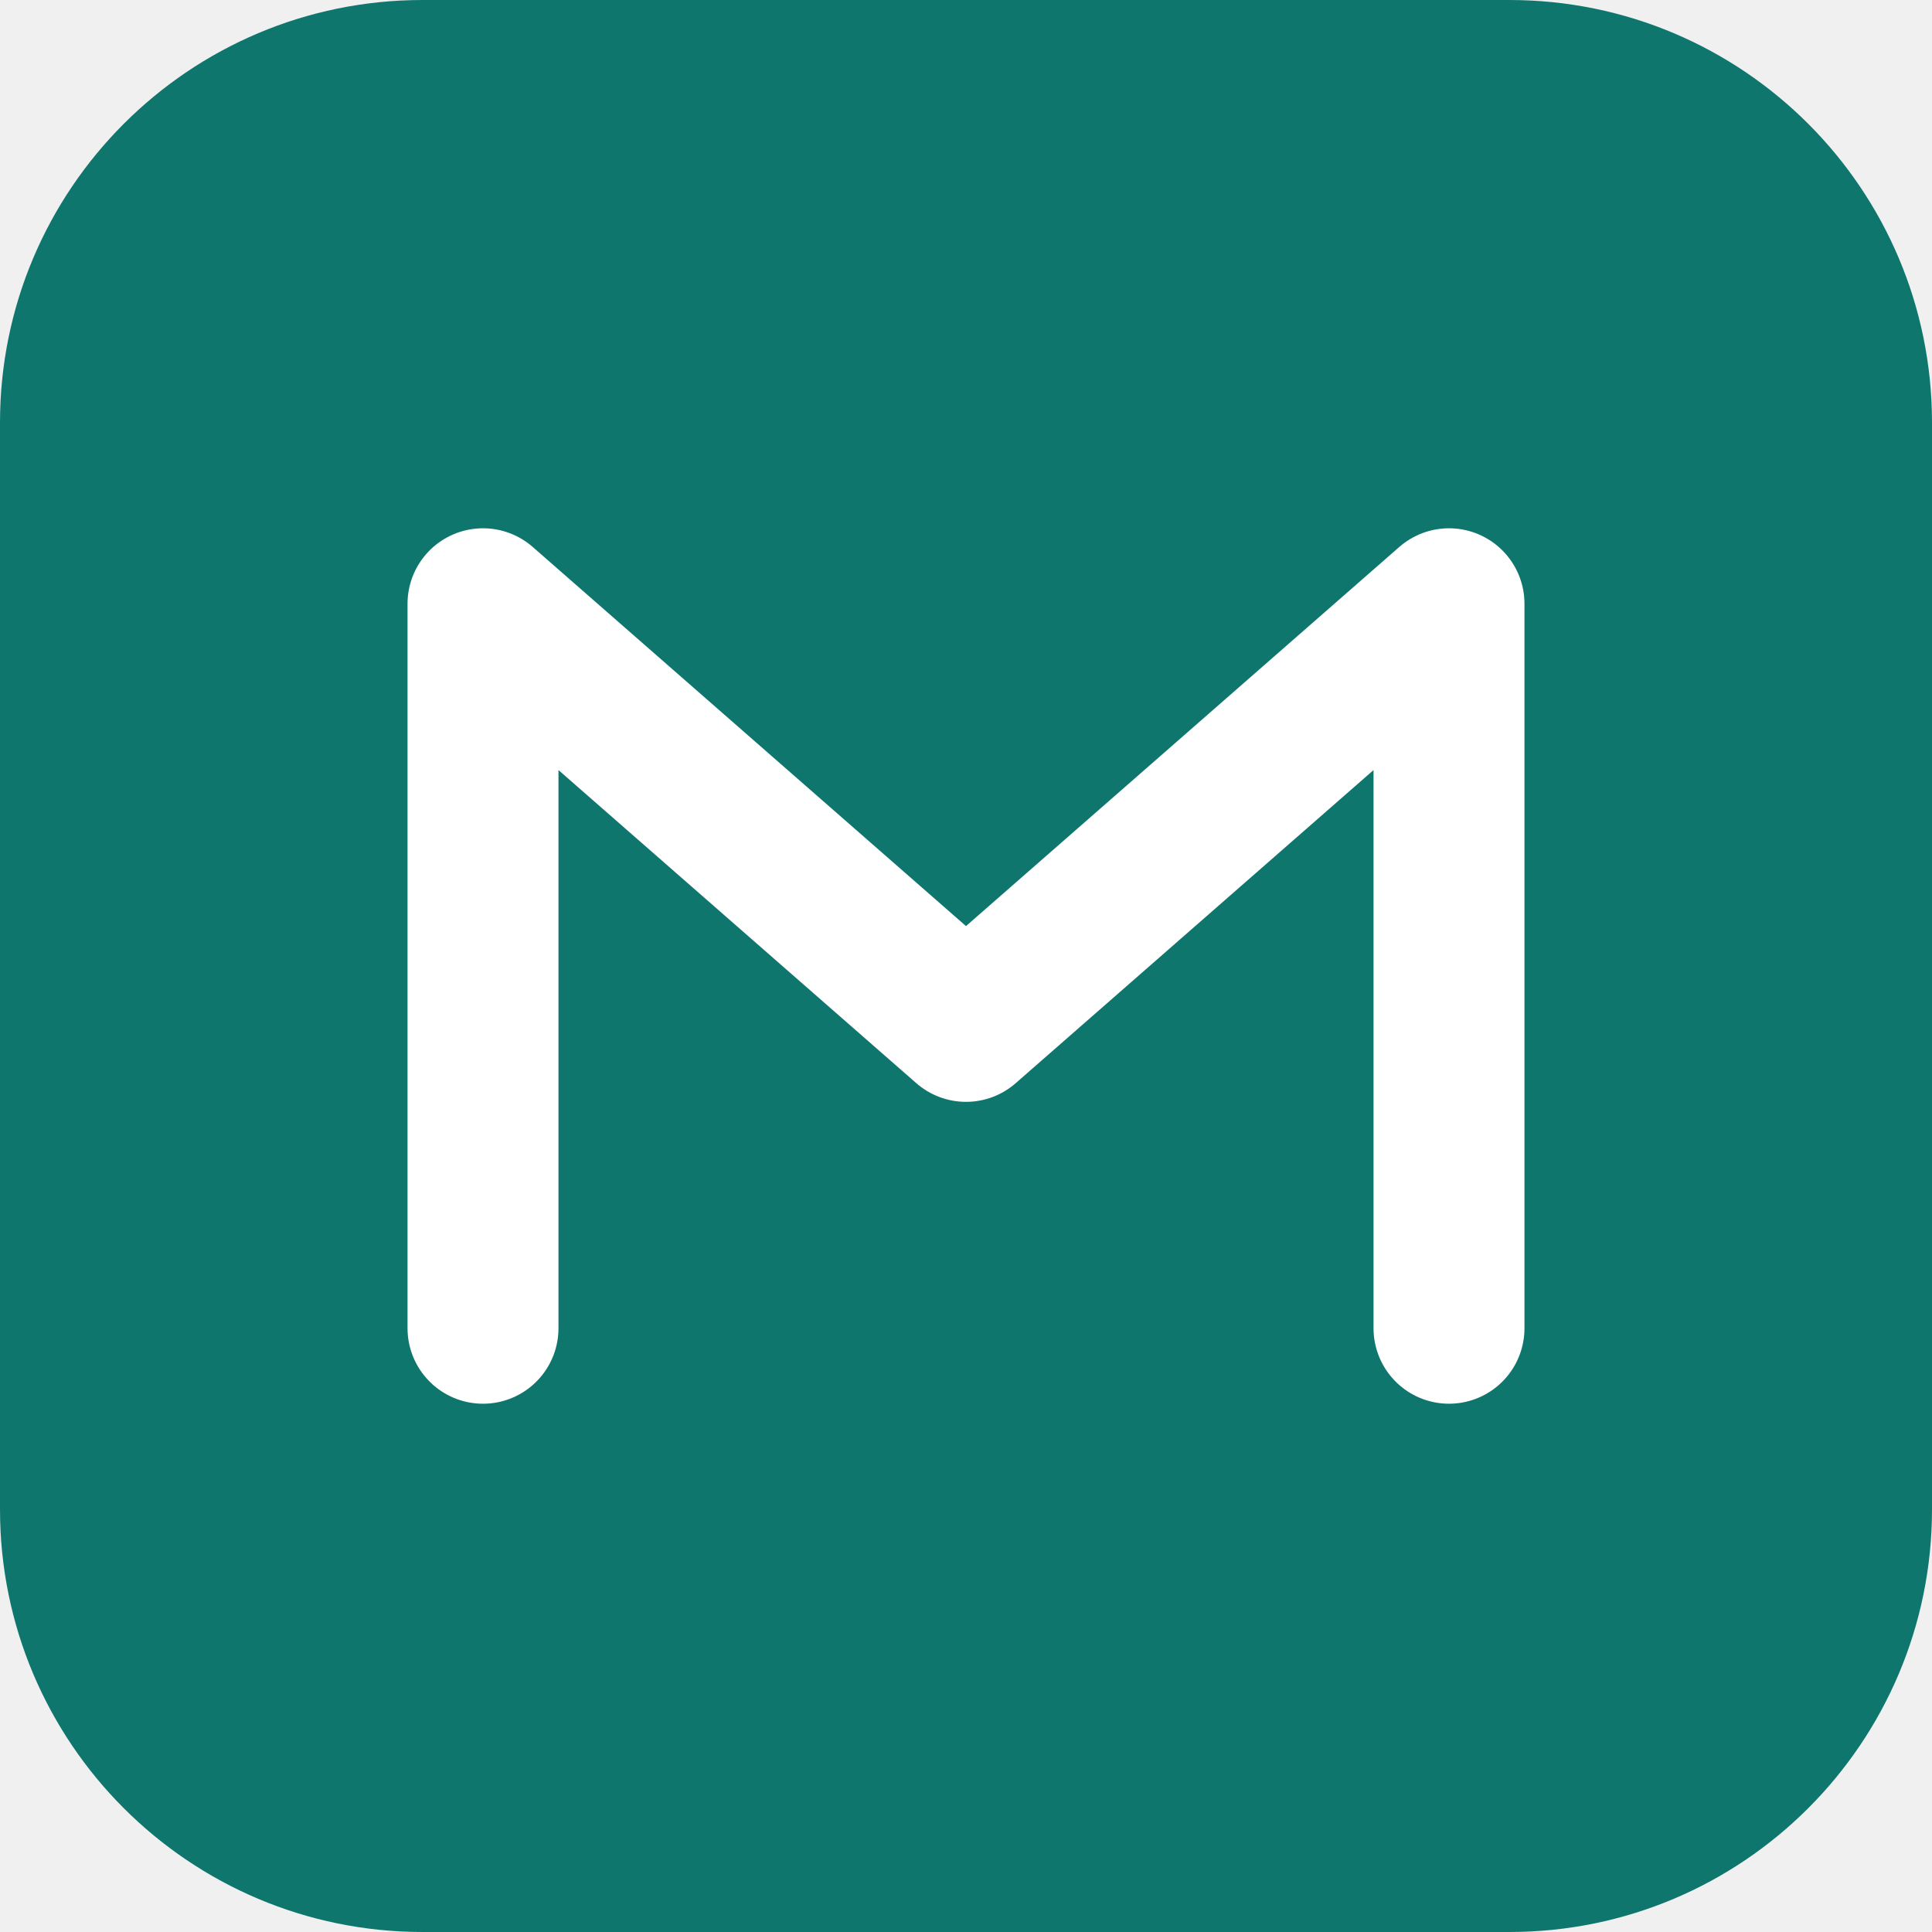
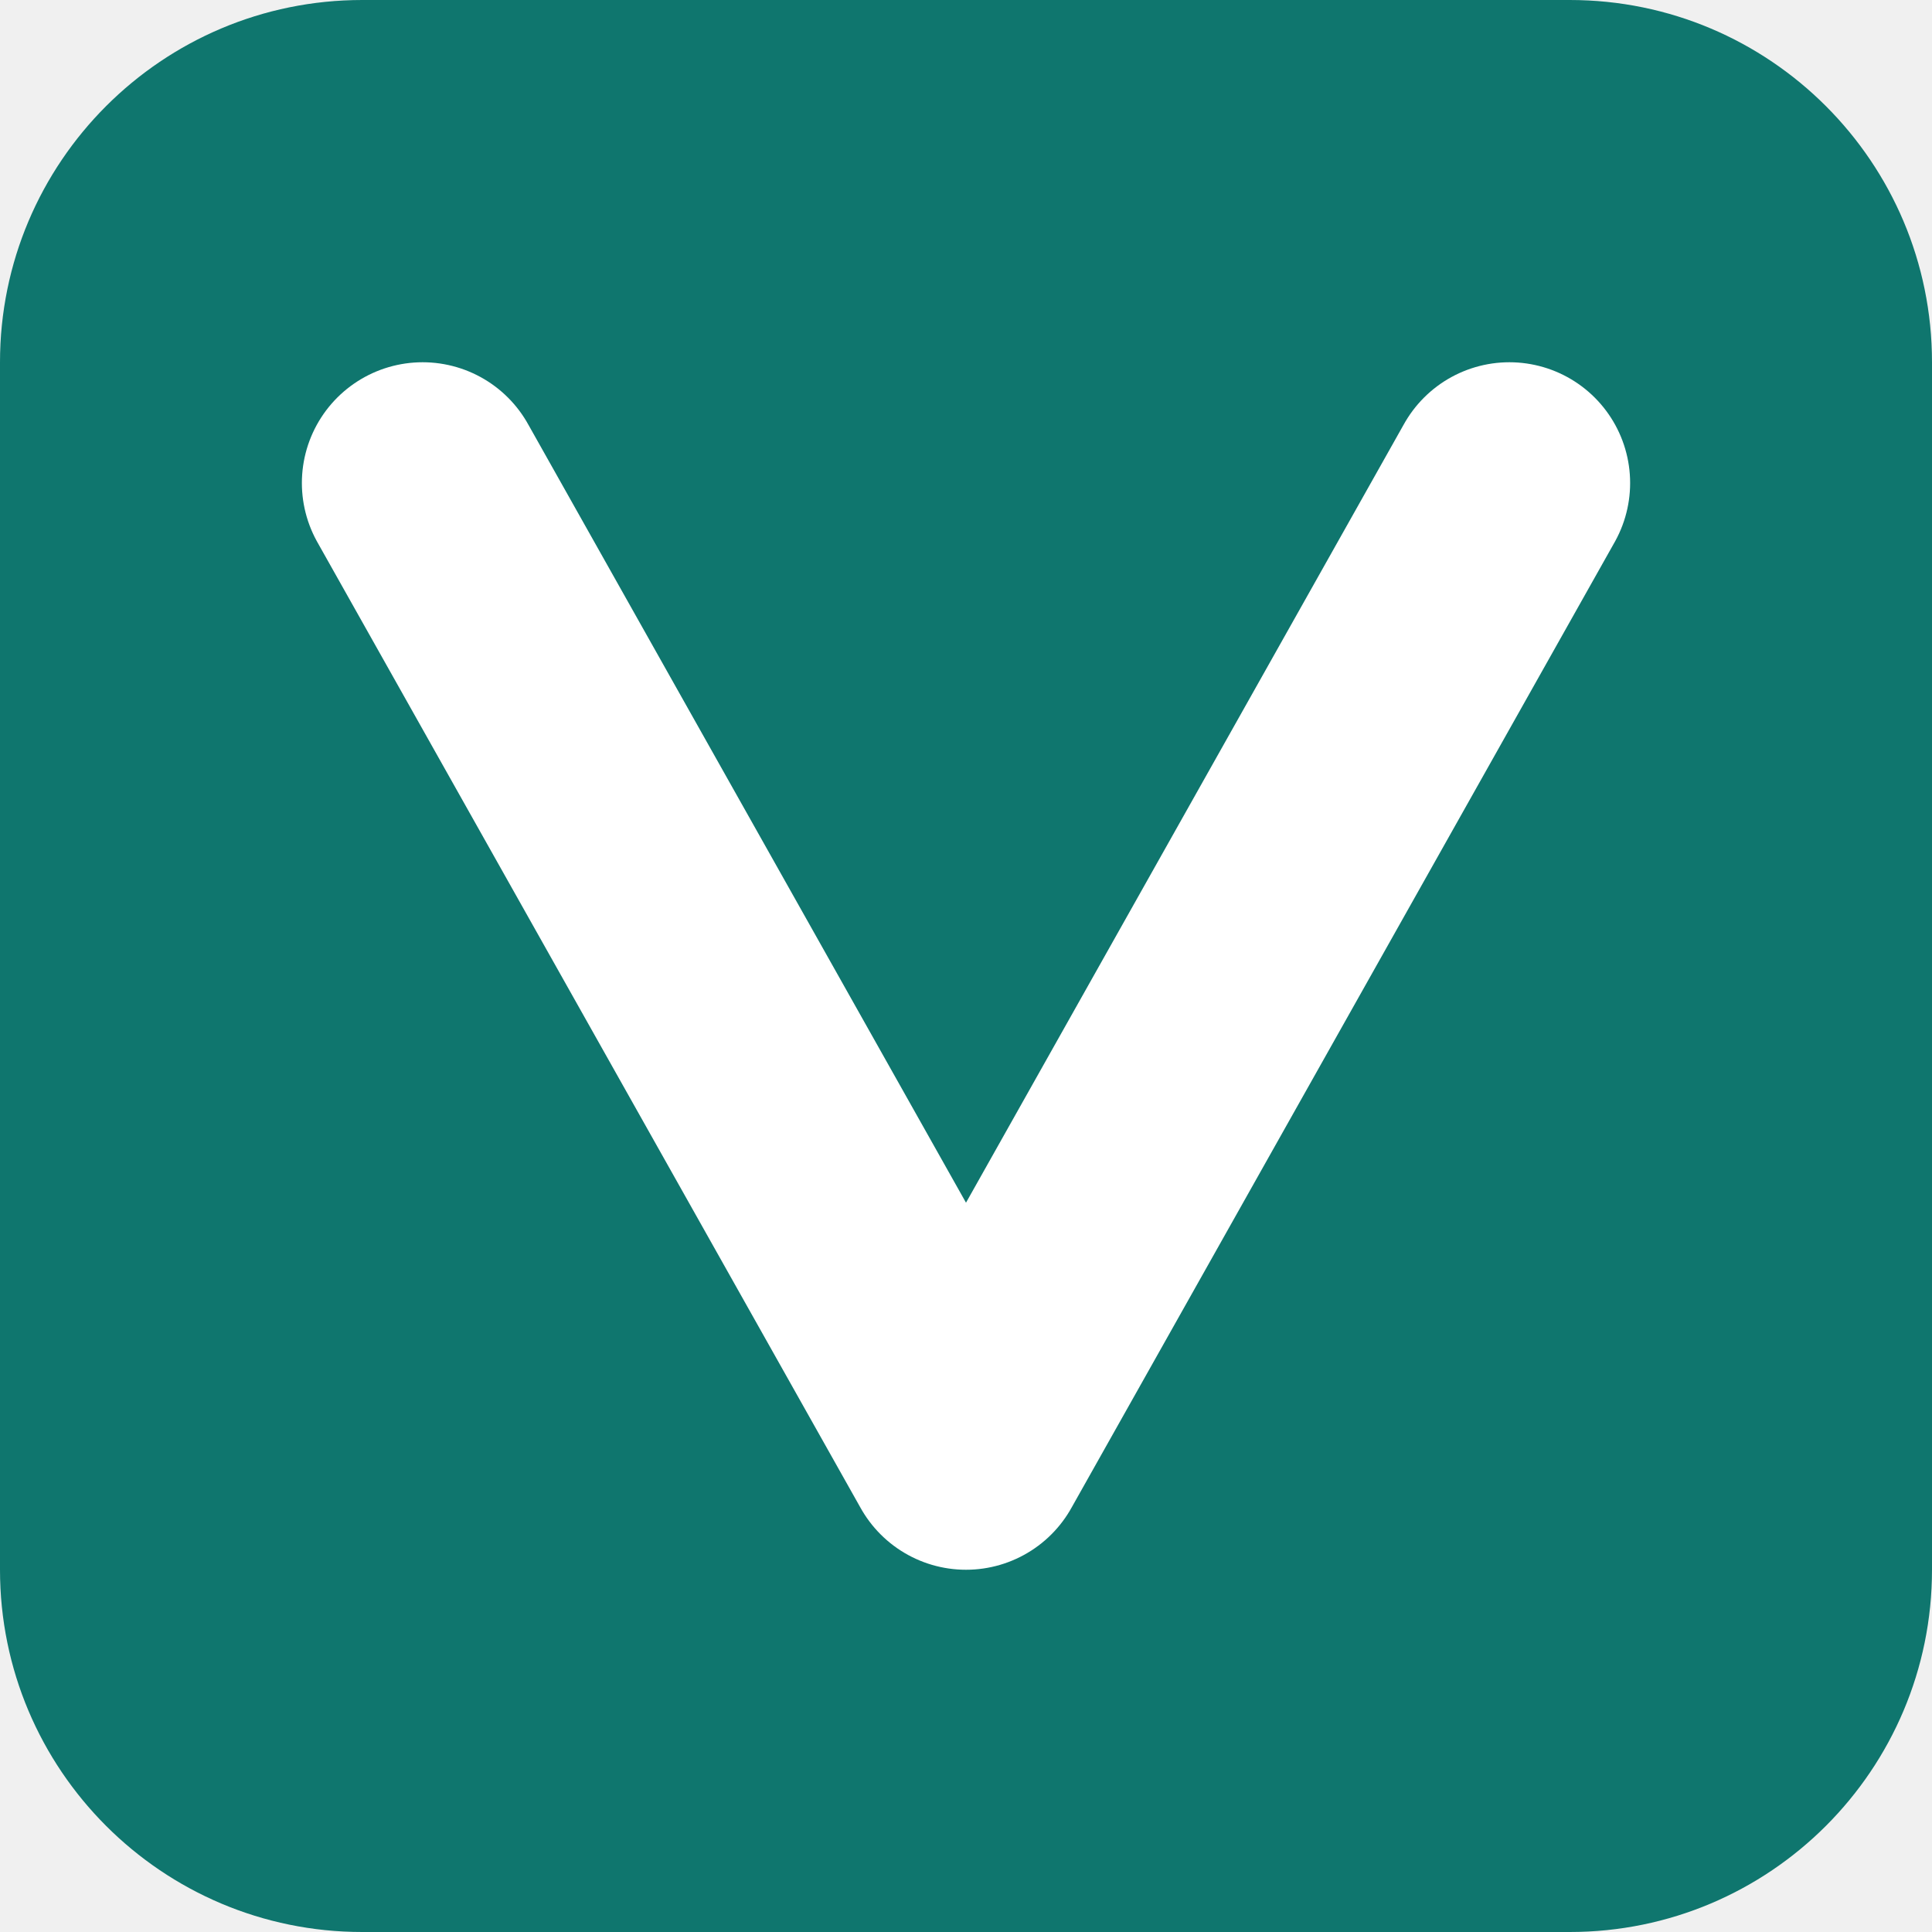
<svg xmlns="http://www.w3.org/2000/svg" viewBox="0 0 32 32">
-   <rect width="32" height="32" rx="7" fill="#0f766e" />
-   <path d="M8 22V10l8 7 8-7v12" fill="none" stroke="#fff" stroke-width="2.5" stroke-linecap="round" stroke-linejoin="round" />
+   <rect width="32" height="32" rx="6" fill="#0f766e" />
+   <path d="M7 8 16 24 25 8" fill="none" stroke="#fff" stroke-width="4" stroke-linecap="round" stroke-linejoin="round" />
</svg>
